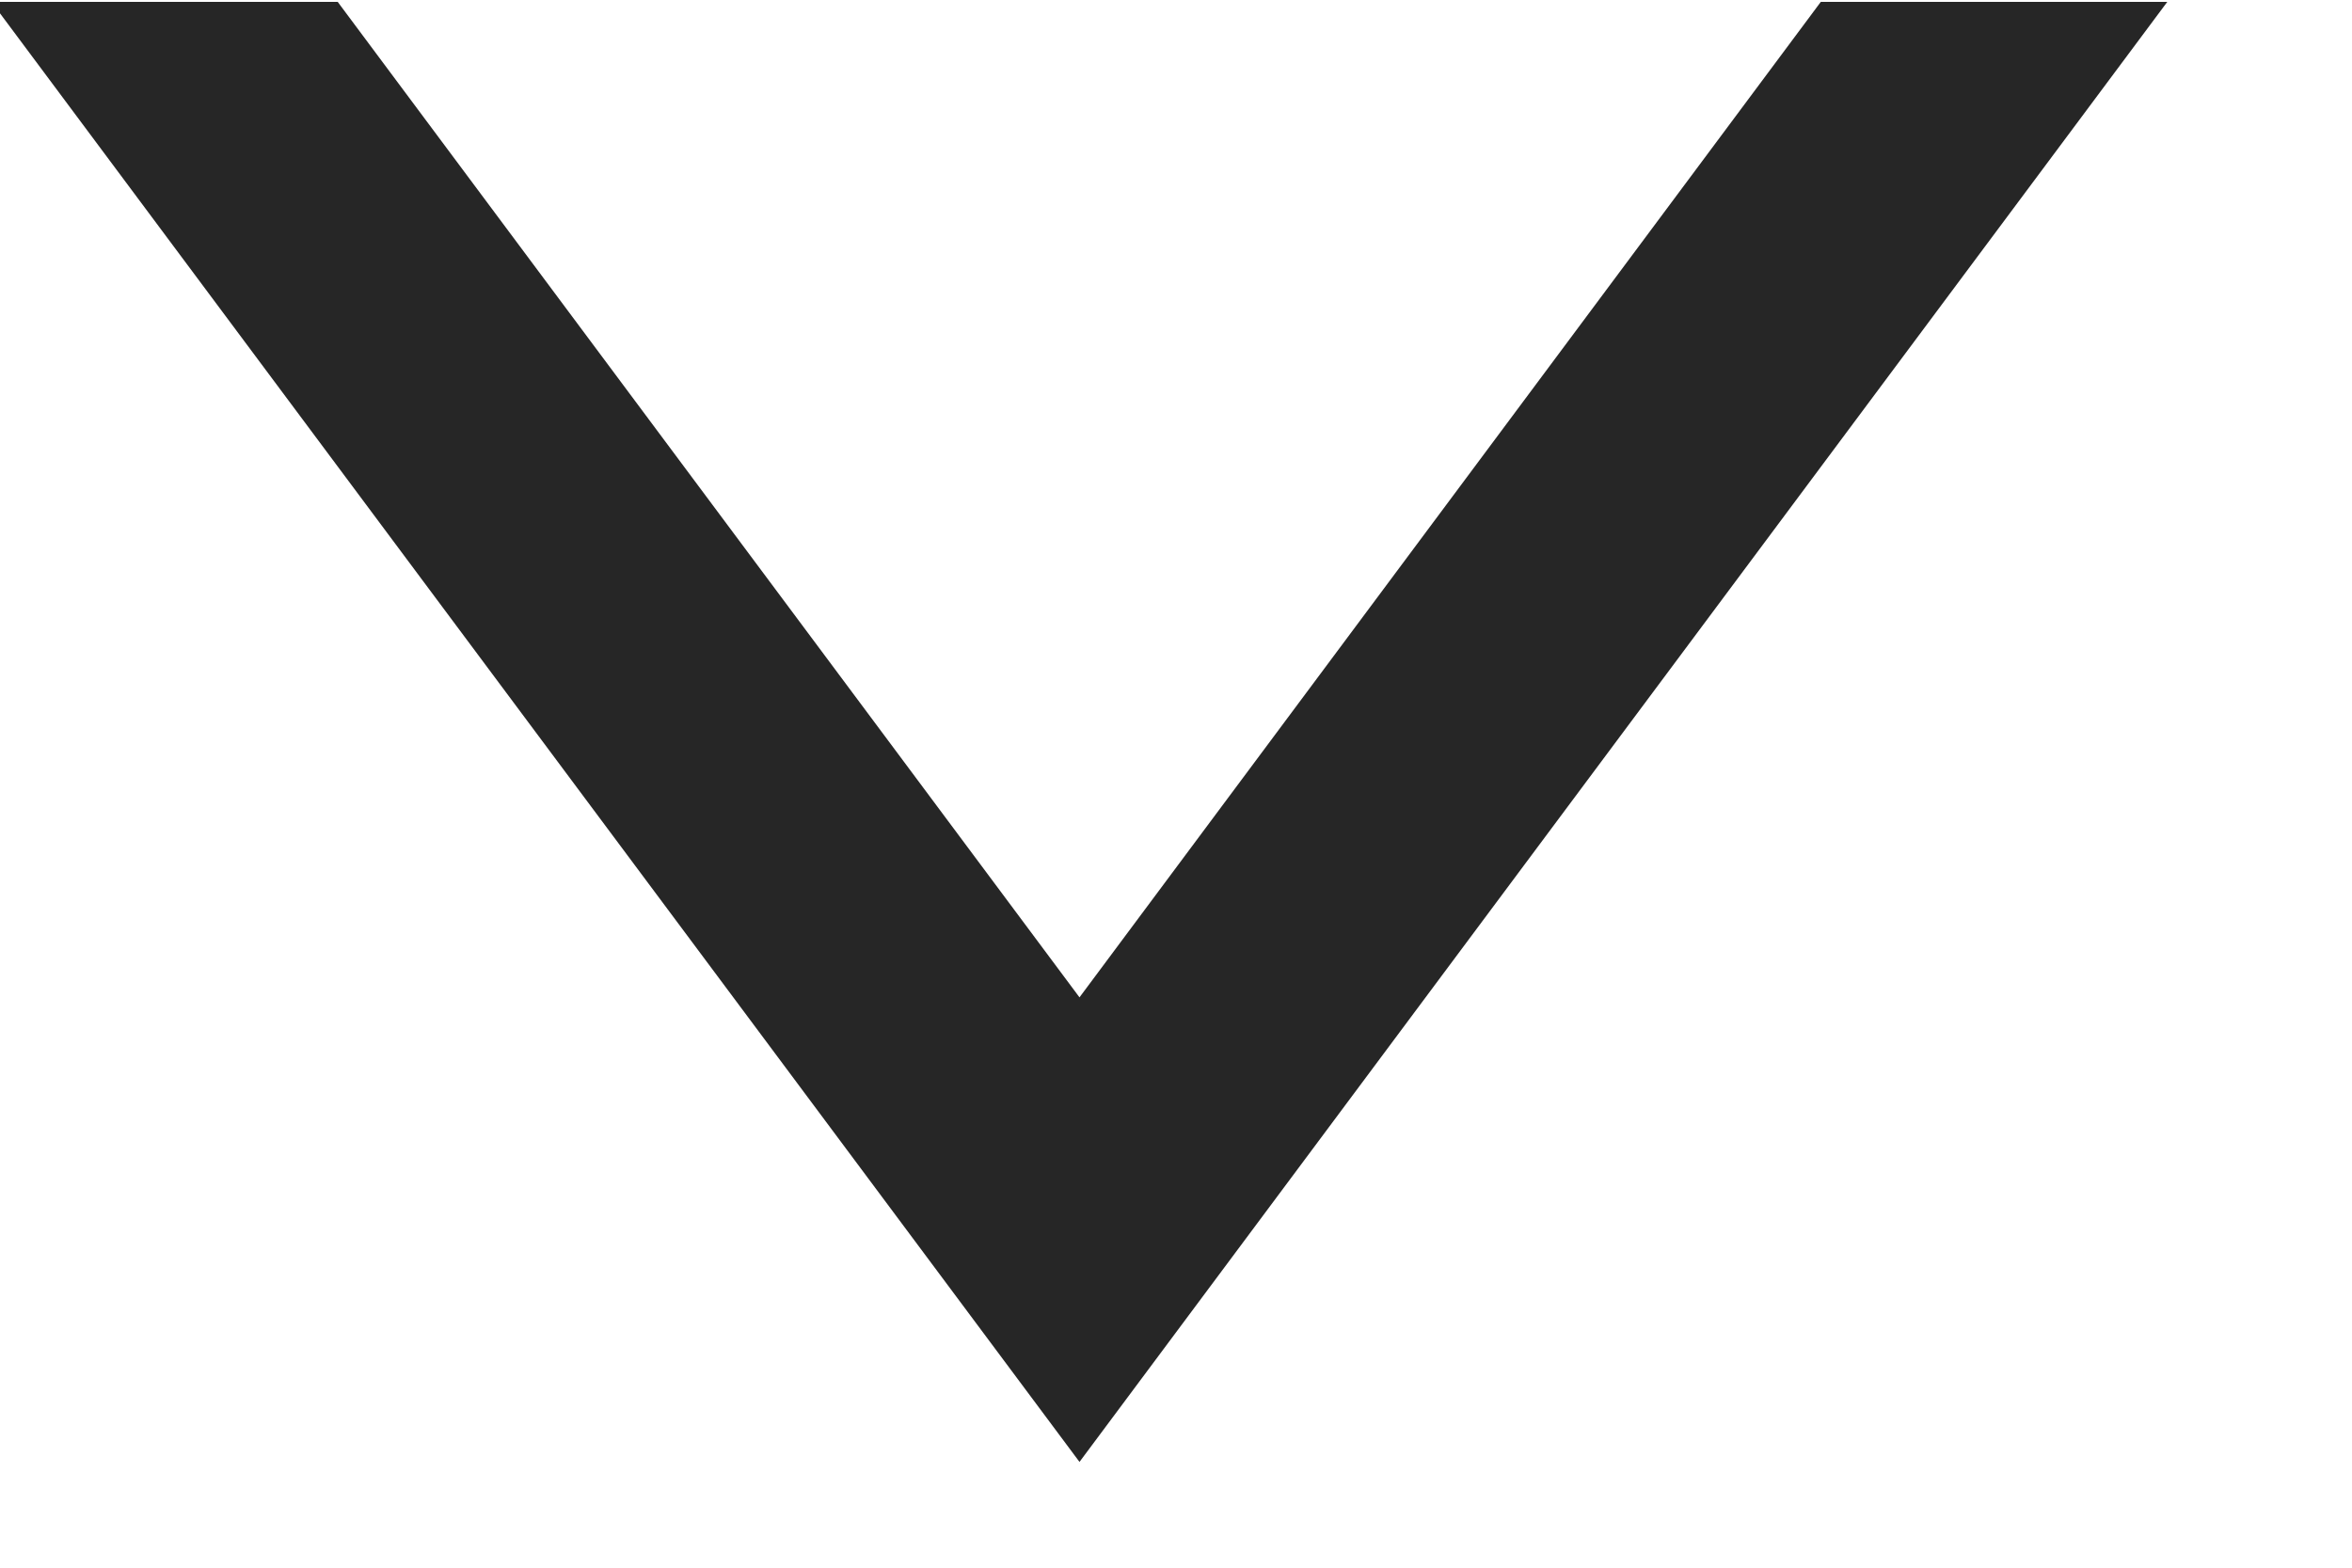
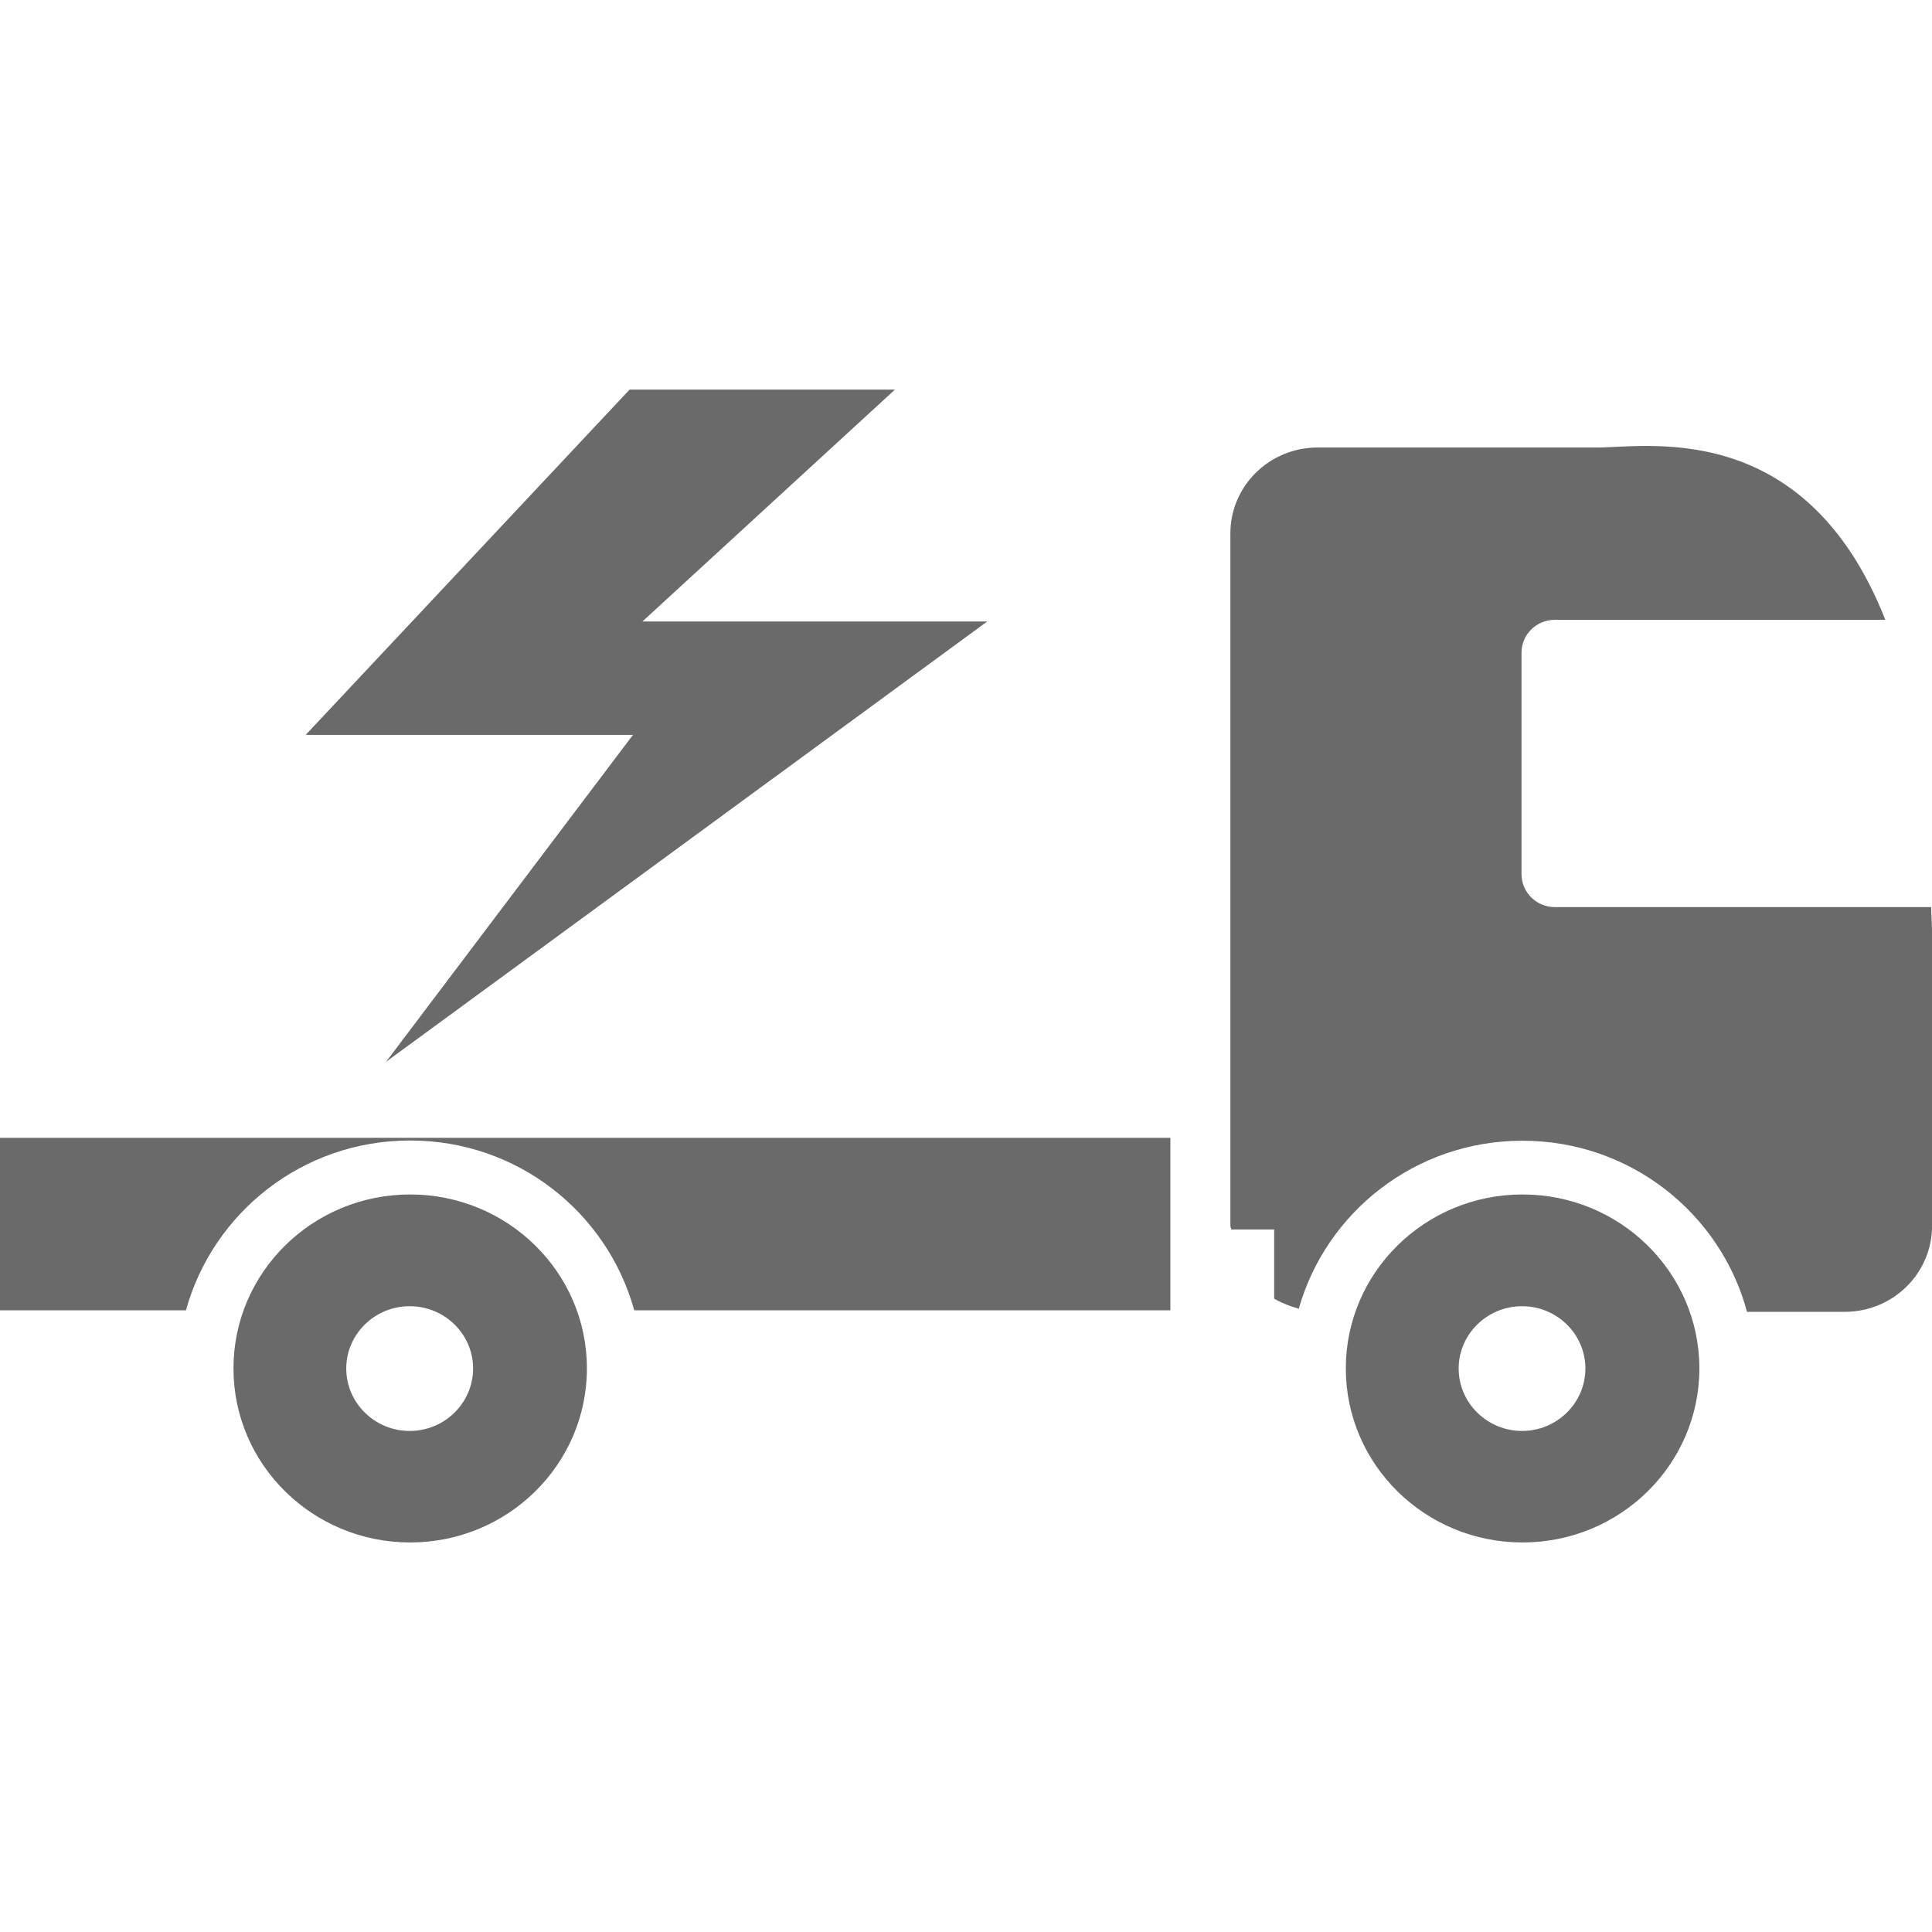
- <svg xmlns="http://www.w3.org/2000/svg" version="1.1" id="形状_12_副本_13_1_" x="0px" y="0px" width="9.931px" height="6.621px" viewBox="0 0 9.931 6.621" enable-background="new 0 0 9.931 6.621" xml:space="preserve">
-   <g id="形状_12_副本_13">
-     <g>
-       <polygon fill-rule="evenodd" clip-rule="evenodd" fill="#262626" points="4.558,4.212 1.426,0.008 -0.036,0.008 4.558,6.174     9.151,0.008 7.688,0.008   " />
+ <svg xmlns="http://www.w3.org/2000/svg" version="1.1" id="图层_1" x="0px" y="0px" width="32px" height="32px" viewBox="0 0 32 32" enable-background="new 0 0 32 32" xml:space="preserve">
+   <g id="形状_113_副本_6_1_" display="none" enable-background="new    ">
+     <g id="形状_113_副本_6" display="inline">
+       <g>
+         <path fill="#6E7072" d="M7.595,19.068c-1.496,0-2.708,1.195-2.708,2.666c0,1.475,1.212,2.668,2.708,2.668     c1.496,0,2.709-1.193,2.709-2.668C10.304,20.264,9.091,19.068,7.595,19.068z M7.587,22.693c-0.536,0-0.971-0.428-0.971-0.957     c0-0.527,0.435-0.955,0.971-0.955c0.537,0,0.972,0.428,0.972,0.955C8.559,22.266,8.124,22.693,7.587,22.693z M1.307,20.846h2.85     c0.412-1.494,1.787-2.602,3.436-2.602c1.65,0,3.024,1.105,3.436,2.602h8.219v-2.613H1.307V20.846z M19.247,6.718H1.311V17.33     h17.937L19.247,6.718L19.247,6.718z M30.911,14.665h-5.769c-0.281,0-0.513-0.225-0.513-0.504v-3.398     c0-0.278,0.229-0.503,0.513-0.503h5.063c-1.245-3.157-3.745-2.624-4.456-2.641h-4.246c-0.736,0-1.339,0.589-1.339,1.317v10.613     c0,0.02,0.011,0.035,0.011,0.055h0.661v1.063c0.117,0.067,0.244,0.118,0.377,0.153c0.42-1.48,1.787-2.575,3.429-2.575     c1.656,0,3.039,1.116,3.441,2.623h1.5c0.738,0,1.338-0.593,1.338-1.318v-4.484C30.924,14.921,30.913,14.802,30.911,14.665z      M24.646,19.068c-1.496,0-2.709,1.195-2.709,2.666c0,1.475,1.213,2.668,2.709,2.668s2.709-1.193,2.709-2.668     C27.354,20.264,26.143,19.068,24.646,19.068z M24.639,22.693c-0.537,0-0.973-0.428-0.973-0.957c0-0.527,0.436-0.955,0.973-0.955     c0.536,0,0.971,0.428,0.971,0.955C25.607,22.266,25.175,22.693,24.639,22.693z" />
+       </g>
+     </g>
+   </g>
+   <g id="形状_113_副本_9_1_" display="none" enable-background="new    ">
+     <g id="形状_113_副本_9" display="inline">
+       <g>
+         <path fill="#6E7072" d="M6.963,19.064c-1.496,0-2.709,1.193-2.709,2.666c0,1.475,1.213,2.668,2.709,2.668     c1.495,0,2.709-1.193,2.709-2.668C9.672,20.26,8.458,19.064,6.963,19.064z M6.955,22.689c-0.536,0-0.972-0.428-0.972-0.957     c0-0.527,0.436-0.955,0.972-0.955s0.972,0.428,0.972,0.955C7.927,22.262,7.491,22.689,6.955,22.689z M0.675,20.842h2.85     c0.412-1.494,1.786-2.602,3.436-2.602c1.649,0,3.024,1.105,3.436,2.602h8.218v-2.646H0.675V20.842z M30.277,14.661H24.51     c-0.281,0-0.512-0.225-0.512-0.504v-3.398c0-0.278,0.229-0.503,0.512-0.503h5.064C28.33,7.099,25.83,7.631,25.12,7.615h-4.246     c-0.74,0-1.339,0.589-1.339,1.317v10.613c0,0.02,0.011,0.035,0.012,0.055h0.659v1.063c0.117,0.067,0.244,0.118,0.377,0.153     c0.421-1.48,1.788-2.575,3.429-2.575c1.657,0,3.039,1.116,3.443,2.622h1.497c0.739,0,1.339-0.592,1.339-1.317v-4.484     C30.291,14.917,30.279,14.798,30.277,14.661z M17.734,8.5h-4.482V6.722h-0.9V8.5H6.971V6.722H6.069V8.5H1.586V6.722h-0.9v10.612     h0.9v-0.029h4.483v0.029H6.97v-0.029h5.381v0.029h0.9v-0.029h4.483v0.029h0.899V6.722h-0.899V8.5L17.734,8.5z M6.069,15.539     H1.586v-1.738h4.483V15.539z M6.069,12.035H1.586v-1.768h4.483V12.035z M12.352,15.539H6.971v-1.738h5.381V15.539z      M12.352,12.035H6.971v-1.768h5.381V12.035z M17.734,15.539h-4.482v-1.738h4.482V15.539z M17.734,12.035h-4.482v-1.768h4.482     V12.035z M24.014,19.064c-1.496,0-2.709,1.193-2.709,2.666c0,1.475,1.213,2.668,2.709,2.668c1.495,0,2.709-1.193,2.709-2.668     C26.723,20.26,25.509,19.064,24.014,19.064z M24.006,22.689c-0.535,0-0.972-0.428-0.972-0.957c0-0.527,0.437-0.955,0.972-0.955     c0.536,0,0.971,0.428,0.971,0.955C24.977,22.262,24.542,22.689,24.006,22.689z" />
+       </g>
+     </g>
+   </g>
+   <g id="形状_113_副本_8_1_" display="none" enable-background="new    ">
+     <g id="形状_113_副本_8" display="inline">
+       <g>
+         <path fill="#6E7072" d="M0.675,20.408h2.85c0.412-1.494,1.786-2.602,3.436-2.602c1.649,0,3.023,1.105,3.436,2.602h8.218v-2.646     H0.675V20.408z M6.963,18.632c-1.496,0-2.709,1.194-2.709,2.666c0,1.474,1.213,2.667,2.709,2.667     c1.495,0,2.709-1.193,2.709-2.667C9.672,19.826,8.458,18.632,6.963,18.632z M6.955,22.256c-0.536,0-0.972-0.428-0.972-0.956     c0-0.526,0.436-0.956,0.972-0.956s0.972,0.43,0.972,0.956C7.927,21.828,7.491,22.256,6.955,22.256z M30.277,14.227H24.51     c-0.281,0-0.512-0.225-0.512-0.504v-3.398c0-0.278,0.229-0.503,0.512-0.503h5.064C28.33,6.665,25.83,7.198,25.12,7.181h-4.246     c-0.74,0-1.339,0.589-1.339,1.317v10.613c0,0.02,0.011,0.035,0.012,0.056h0.659v1.062c0.117,0.068,0.244,0.119,0.377,0.154     c0.421-1.48,1.788-2.576,3.429-2.576c1.657,0,3.038,1.117,3.442,2.623h1.498c0.739,0,1.339-0.591,1.339-1.318v-4.482     C30.291,14.484,30.279,14.365,30.277,14.227z M24.014,18.632c-1.496,0-2.709,1.194-2.709,2.666c0,1.474,1.213,2.667,2.709,2.667     c1.495,0,2.709-1.193,2.709-2.667C26.723,19.826,25.509,18.632,24.014,18.632z M24.006,22.256c-0.535,0-0.972-0.428-0.972-0.956     c0-0.526,0.437-0.956,0.972-0.956c0.536,0,0.971,0.43,0.971,0.956C24.977,21.828,24.542,22.256,24.006,22.256z" />
+       </g>
+     </g>
+   </g>
+   <g id="形状_113_副本_11_1_" display="none" enable-background="new    ">
+     <g id="形状_113_副本_11" display="inline">
+       <g>
+         <path fill="#6E7072" d="M5.168,18.632c-1.496,0-2.709,1.194-2.709,2.666c0,1.474,1.213,2.667,2.709,2.667     s2.708-1.193,2.708-2.667C7.876,19.826,6.664,18.632,5.168,18.632z M5.16,22.256c-0.536,0-0.971-0.428-0.971-0.956     c0-0.526,0.435-0.956,0.971-0.956c0.536,0,0.972,0.43,0.972,0.956C6.132,21.828,5.696,22.256,5.16,22.256z M30.277,14.227H24.51     c-0.281,0-0.512-0.225-0.512-0.504v-3.398c0-0.278,0.229-0.503,0.512-0.503h5.064C28.33,6.665,25.83,7.198,25.12,7.181h-4.246     c-0.74,0-1.339,0.589-1.339,1.317v10.613c0,0.02,0.011,0.035,0.012,0.056h0.659v1.062c0.117,0.068,0.244,0.119,0.377,0.154     c0.421-1.48,1.788-2.576,3.429-2.576c1.657,0,3.038,1.117,3.442,2.623h1.498c0.739,0,1.339-0.591,1.339-1.318v-4.482     C30.291,14.484,30.279,14.365,30.277,14.227z M11.453,16.018h7.162V15.14H0.675v5.269H1.73c0.413-1.494,1.787-2.603,3.436-2.603     s3.023,1.106,3.436,2.603h2.852v-3.519h-0.001V16.018z M15.935,17.807c1.074,0,2.025,0.479,2.681,1.215v-2.131h-6.273v3.52H12.5     C12.911,18.914,14.286,17.807,15.935,17.807z M15.937,18.632c-1.496,0-2.709,1.194-2.709,2.666c0,1.474,1.213,2.667,2.709,2.667     c1.495,0,2.708-1.193,2.708-2.667C18.645,19.826,17.432,18.632,15.937,18.632z M15.929,22.256c-0.536,0-0.971-0.428-0.971-0.956     c0-0.526,0.435-0.956,0.971-0.956c0.536,0,0.971,0.428,0.971,0.956S16.465,22.256,15.929,22.256z M24.014,18.632     c-1.496,0-2.709,1.194-2.709,2.666c0,1.474,1.213,2.667,2.709,2.667c1.495,0,2.709-1.193,2.709-2.667     C26.723,19.826,25.509,18.632,24.014,18.632z M24.006,22.256c-0.535,0-0.972-0.428-0.972-0.956c0-0.526,0.437-0.956,0.972-0.956     c0.536,0,0.971,0.43,0.971,0.956C24.977,21.828,24.542,22.256,24.006,22.256z M18.624,8.943h-0.89v6.177h0.89V8.943z" />
+       </g>
+     </g>
+   </g>
+   <g id="形状_113_副本_13_1_" enable-background="new    ">
+     <g id="形状_113_副本_13">
+       <g>
+         <path fill="#6A6A6A" d="M0,21.703h3.08c0.445-1.615,1.93-2.813,3.713-2.813c1.782,0,3.266,1.196,3.712,2.813h8.88v-2.857H0     V21.703z M6.794,19.784c-1.617,0-2.927,1.29-2.927,2.881c0,1.593,1.311,2.883,2.927,2.883c1.616,0,2.927-1.29,2.927-2.883     C9.722,21.074,8.41,19.784,6.794,19.784z M6.786,23.701c-0.58,0-1.051-0.465-1.051-1.034s0.471-1.032,1.051-1.032     c0.579,0,1.05,0.463,1.05,1.032S7.365,23.701,6.786,23.701z M31.986,15.025h-6.232c-0.304,0-0.553-0.244-0.553-0.546v-3.67     c0-0.3,0.247-0.543,0.553-0.543h5.473c-1.345-3.411-4.047-2.835-4.813-2.854h-4.589c-0.8,0-1.446,0.637-1.446,1.422v11.467     c0,0.021,0.012,0.039,0.014,0.063h0.711v1.146c0.127,0.073,0.266,0.128,0.408,0.166c0.454-1.6,1.932-2.782,3.705-2.782     c1.79,0,3.282,1.207,3.719,2.834h1.619c0.801,0,1.446-0.639,1.446-1.424v-4.846C32.001,15.303,31.988,15.174,31.986,15.025z      M25.218,19.784c-1.616,0-2.927,1.29-2.927,2.881c0,1.593,1.311,2.883,2.927,2.883s2.929-1.29,2.929-2.883     C28.146,21.074,26.834,19.784,25.218,19.784z M25.21,23.701c-0.578,0-1.05-0.465-1.05-1.034s0.472-1.032,1.05-1.032     c0.579,0,1.049,0.463,1.049,1.032S25.789,23.701,25.21,23.701z M6.394,17.587l4.04-2.958l5.917-4.335H10.64l4.183-3.841h-4.395     l-5.365,5.719h5.421L6.394,17.587z" />
+       </g>
+     </g>
+   </g>
+   <g id="形状_113_副本_13_拷贝_1_" display="none" enable-background="new    ">
+     <g id="形状_113_副本_13_拷贝" display="inline">
+       <g>
+         <path fill="#6E7072" d="M6.596,17.755c-1.496,0-2.709,1.194-2.709,2.666c0,1.474,1.213,2.666,2.709,2.666     c1.495,0,2.708-1.192,2.708-2.666C9.304,18.949,8.091,17.755,6.596,17.755z M6.588,21.379c-0.537,0-0.972-0.429-0.972-0.957     c0-0.527,0.435-0.956,0.972-0.956c0.536,0,0.971,0.429,0.971,0.956C7.559,20.95,7.124,21.379,6.588,21.379z M30.836,16.871     c0-0.999-0.816-1.809-1.824-1.809c-0.098,0-0.188,0.014-0.283,0.028l-4.599-5.059c0-0.487-0.401-0.883-0.897-0.883h-0.484V8.915     c0-0.488-0.4-0.883-0.896-0.883H2.078c-0.496,0-0.897,0.396-0.897,0.883v7.3H1.164v3.367l1.982-0.014     c0.399-1.516,1.784-2.639,3.447-2.639c1.646,0,3.018,1.1,3.434,2.592l10.206-0.07c0.439-1.454,1.793-2.521,3.412-2.521     c1.604,0,2.941,1.045,3.396,2.475l1.488-0.01c0.141,0.086,0.295,0.148,0.471,0.148h0.926c0.496,0,0.897-0.395,0.897-0.884v-0.662     c0-0.158-0.056-0.3-0.13-0.427C30.785,17.355,30.836,17.119,30.836,16.871z M7.406,13.304c0,0.488-0.401,0.884-0.897,0.884H3.816     c-0.495,0-0.897-0.396-0.897-0.884v-1.738c0-0.488,0.402-0.884,0.897-0.884h2.692c0.496,0,0.897,0.396,0.897,0.884L7.406,13.304     L7.406,13.304z M15.482,13.332c0,0.487-0.401,0.884-0.897,0.884H9.201c-0.495,0-0.897-0.396-0.897-0.884v-1.767     c0-0.488,0.402-0.884,0.897-0.884h5.384c0.496,0,0.897,0.396,0.897,0.884V13.332z M24.248,14.207h-5.131     c-0.495,0-0.896-0.33-0.896-0.736v-2.059c0-0.406,0.401-0.736,0.896-0.736h2.734l3.104,3.071     C24.957,14.153,24.744,14.207,24.248,14.207z M23.646,17.755c-1.498,0-2.709,1.194-2.709,2.666c0,1.474,1.211,2.666,2.709,2.666     c1.494,0,2.709-1.192,2.709-2.666C26.355,18.949,25.143,17.755,23.646,17.755z M23.639,21.379c-0.537,0-0.972-0.429-0.972-0.957     c0-0.527,0.435-0.956,0.972-0.956c0.535,0,0.971,0.429,0.971,0.956C24.609,20.95,24.174,21.379,23.639,21.379z" />
+       </g>
+     </g>
+   </g>
+   <g id="椭圆_1_1_" display="none" enable-background="new    ">
+     <g id="椭圆_1" display="inline">
+       <g>
+         <path fill="#6E7072" d="M16.245,19.525c-0.999,0-1.809,0.791-1.809,1.766s0.811,1.764,1.809,1.764c1,0,1.812-0.789,1.812-1.764     S17.245,19.525,16.245,19.525z M16.322,8.945c-2.719,0-4.923,2.025-4.923,4.524c0,0.225,0.025,0.443,0.061,0.659h2.808     c-0.074-0.202-0.123-0.414-0.123-0.638c0-1.112,0.984-2.015,2.198-2.015s2.198,0.902,2.198,2.015     c0,1.114-0.984,2.017-2.198,2.017c-0.514,0-0.98-0.168-1.354-0.439v3.569h2.699v-0.843c2.051-0.547,3.56-2.265,3.56-4.325     C21.245,10.971,19.041,8.945,16.322,8.945z" />
+       </g>
    </g>
  </g>
</svg>
